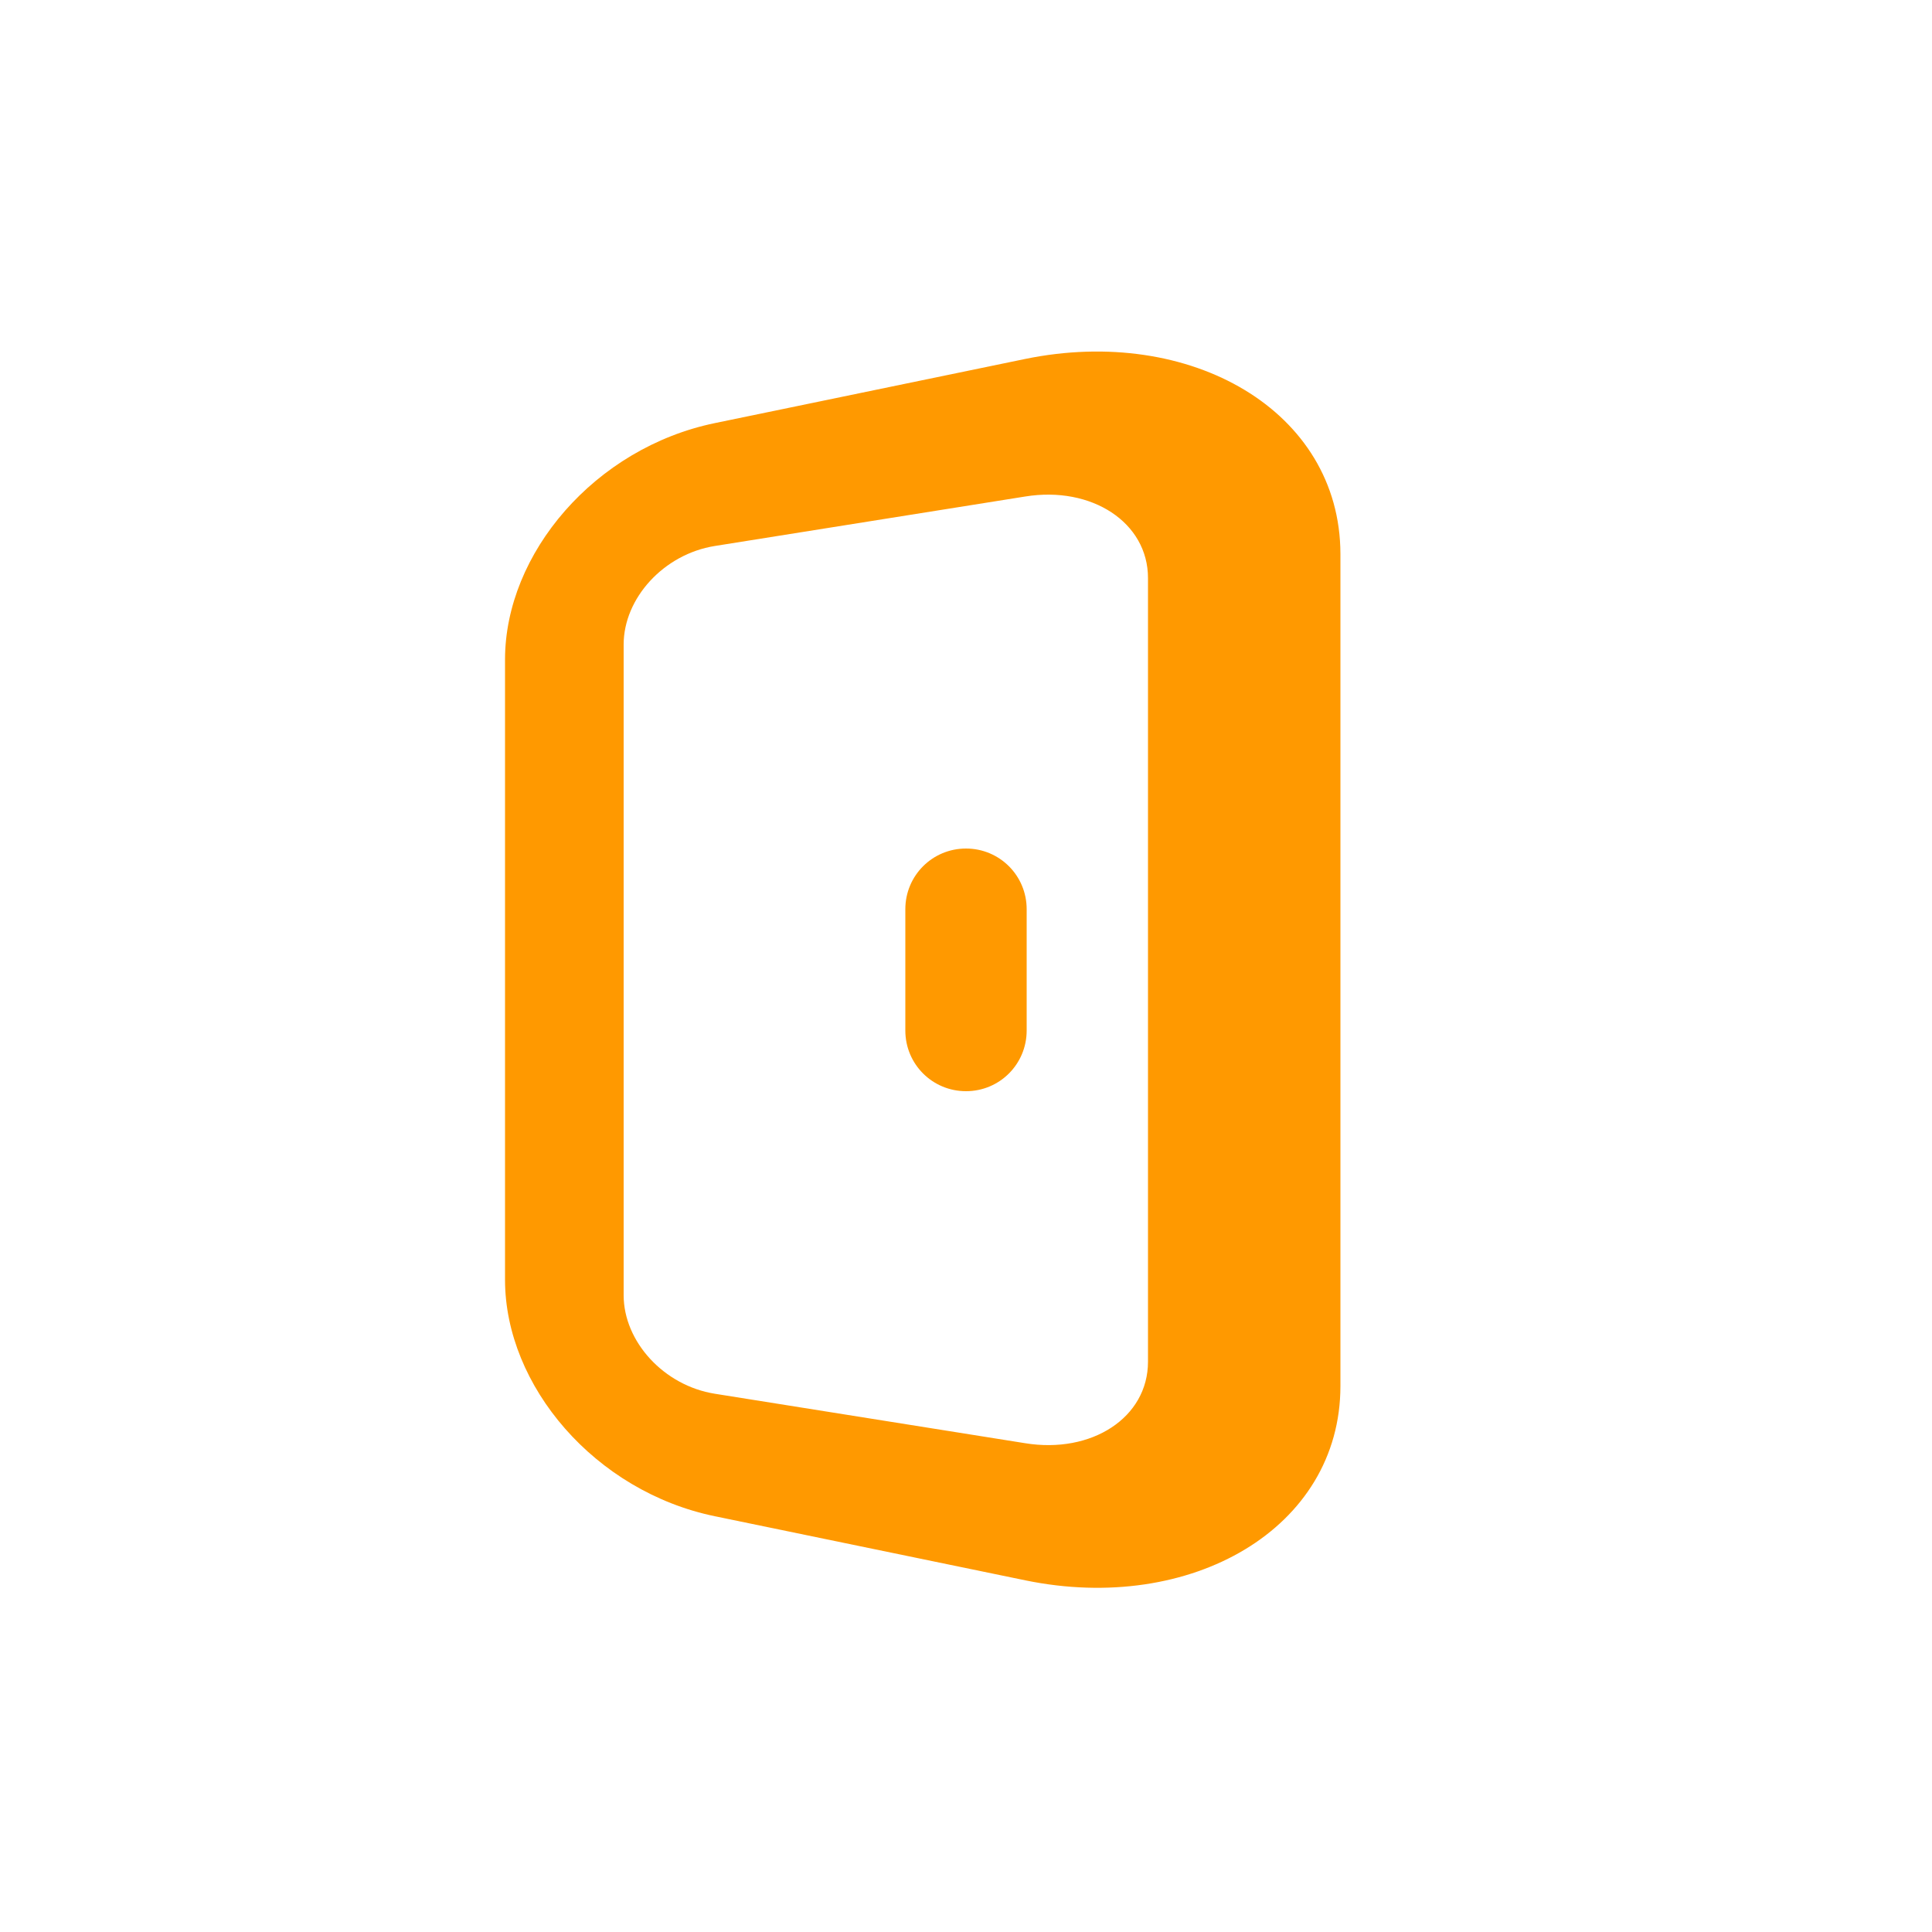
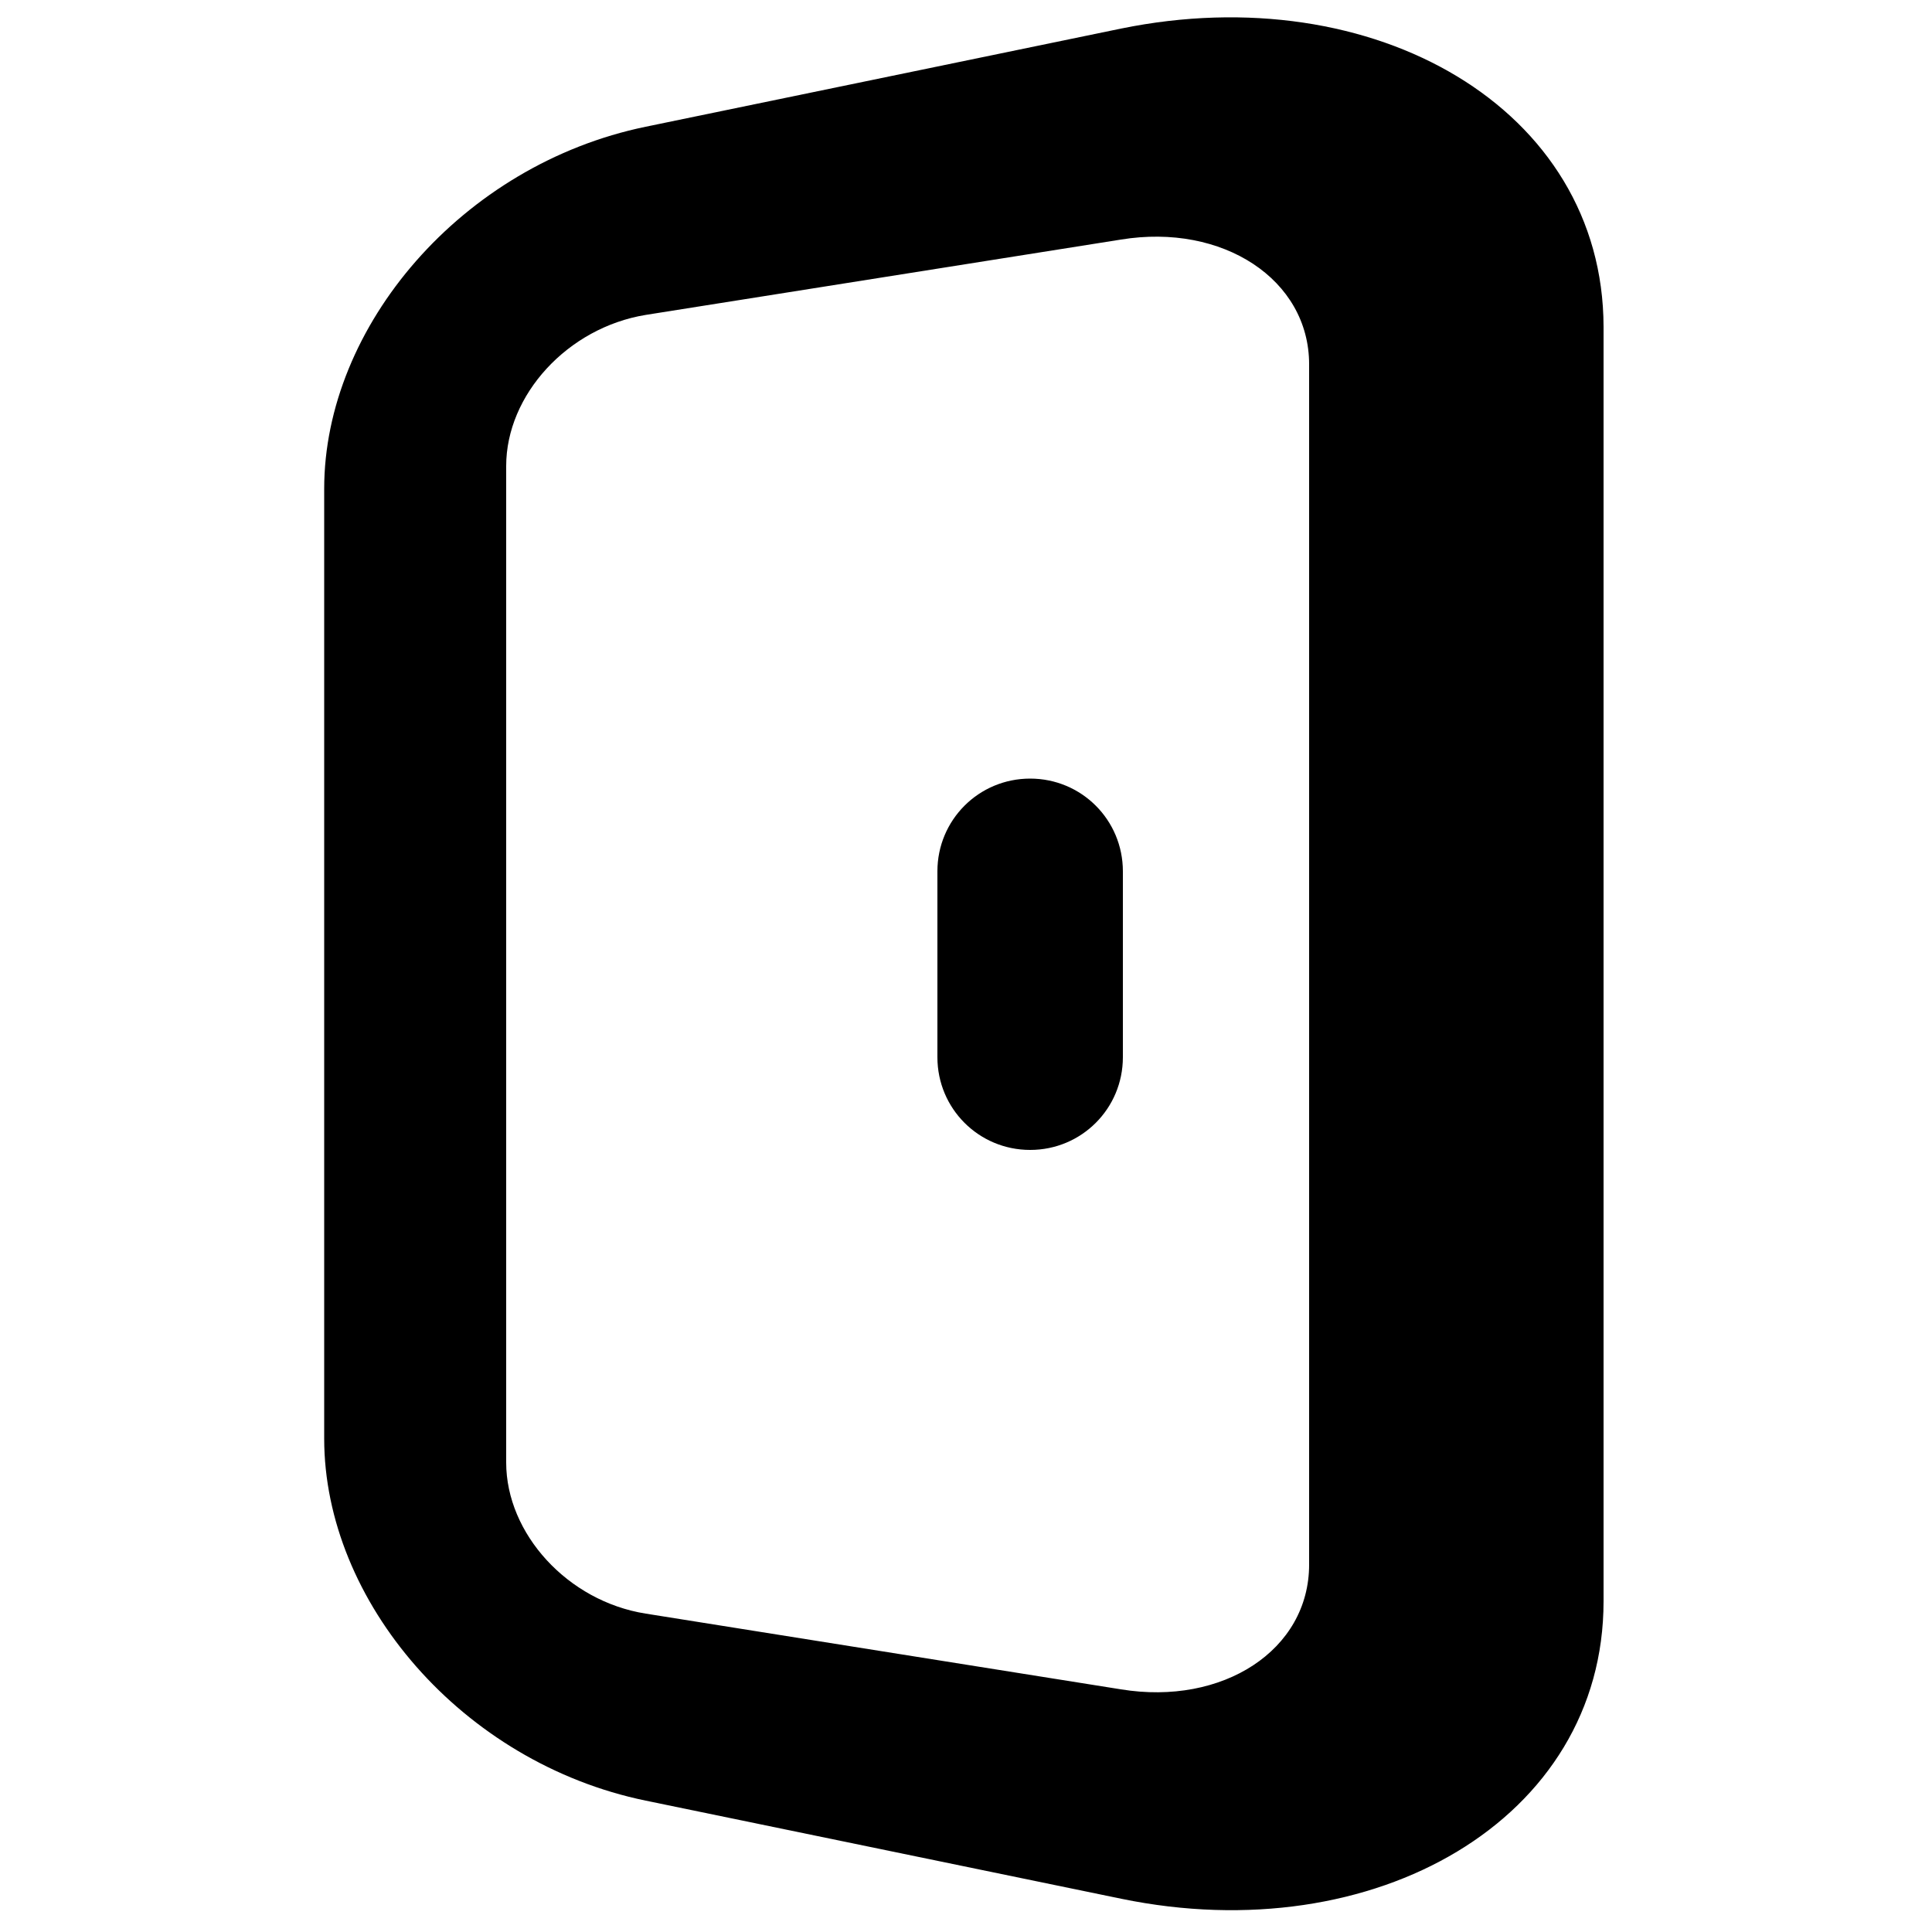
- <svg xmlns="http://www.w3.org/2000/svg" version="1.1" id="レイヤー_1" x="0px" y="0px" viewBox="0 0 500 500" style="enable-background:new 0 0 500 500;" xml:space="preserve">
+ <svg xmlns="http://www.w3.org/2000/svg" version="1.1" x="0px" y="0px" viewBox="0 0 500 500" style="enable-background:new 0 0 500 500;" xml:space="preserve">
  <style type="text/css">
- 	.st0{fill:#FF9900;}
+ 	.st0{display:none;}
</style>
-   <g>
-     <path class="st0" d="M265.3,128.5c17.2-2.8,31.8,6.7,31.8,21.1v202.8c0,14.5-14.6,23.9-31.8,21.1L185,360.7   c-13.2-2.1-23.6-13.5-23.6-25.5V166.8c0-12,10.4-23.4,23.6-25.5L265.3,128.5 M265.3,92.9L185,109.5c-31,6.4-54.3,33.7-54.3,61.2   v160.5c0,27.5,23.3,54.8,54.3,61.2l80.4,16.6c42.8,8.8,81.5-13.4,81.5-50.3V143.3C346.8,106.3,308.1,84.1,265.3,92.9L265.3,92.9z" />
-     <path class="st0" d="M234.3,266.7c0,8.7,7,15.7,15.7,15.7c8.7,0,15.7-7,15.7-15.7v-31.4c0-8.7-7-15.7-15.7-15.7   c-8.7,0-15.7,7-15.7,15.7V266.7z" />
+   <g id="レイヤー_2" class="st0">
+ </g>
+   <g id="レイヤー_1">
+     <g>
+       <path d="M290.1,62c26.3-4.3,48.7,10.3,48.7,32.3v310.6c0,22.2-22.4,36.6-48.7,32.3l-123-19.6c-20.2-3.2-36.1-20.7-36.1-39.1V120.6    c0-18.4,15.9-35.8,36.1-39.1L290.1,62 M290.1,7.4l-123,25.4c-47.5,9.8-83.2,51.6-83.2,93.7v245.8c0,42.1,35.7,83.9,83.2,93.7    l123.1,25.4c65.5,13.5,124.8-20.5,124.8-77V84.6C414.9,28,355.6-6,290.1,7.4L290.1,7.4z" />
+       <path d="M242.6,273.6c0,13.3,10.7,24,24,24c13.3,0,24-10.7,24-24v-48.1c0-13.3-10.7-24-24-24c-13.3,0-24,10.7-24,24L242.6,273.6    L242.6,273.6z" />
+     </g>
  </g>
</svg>
